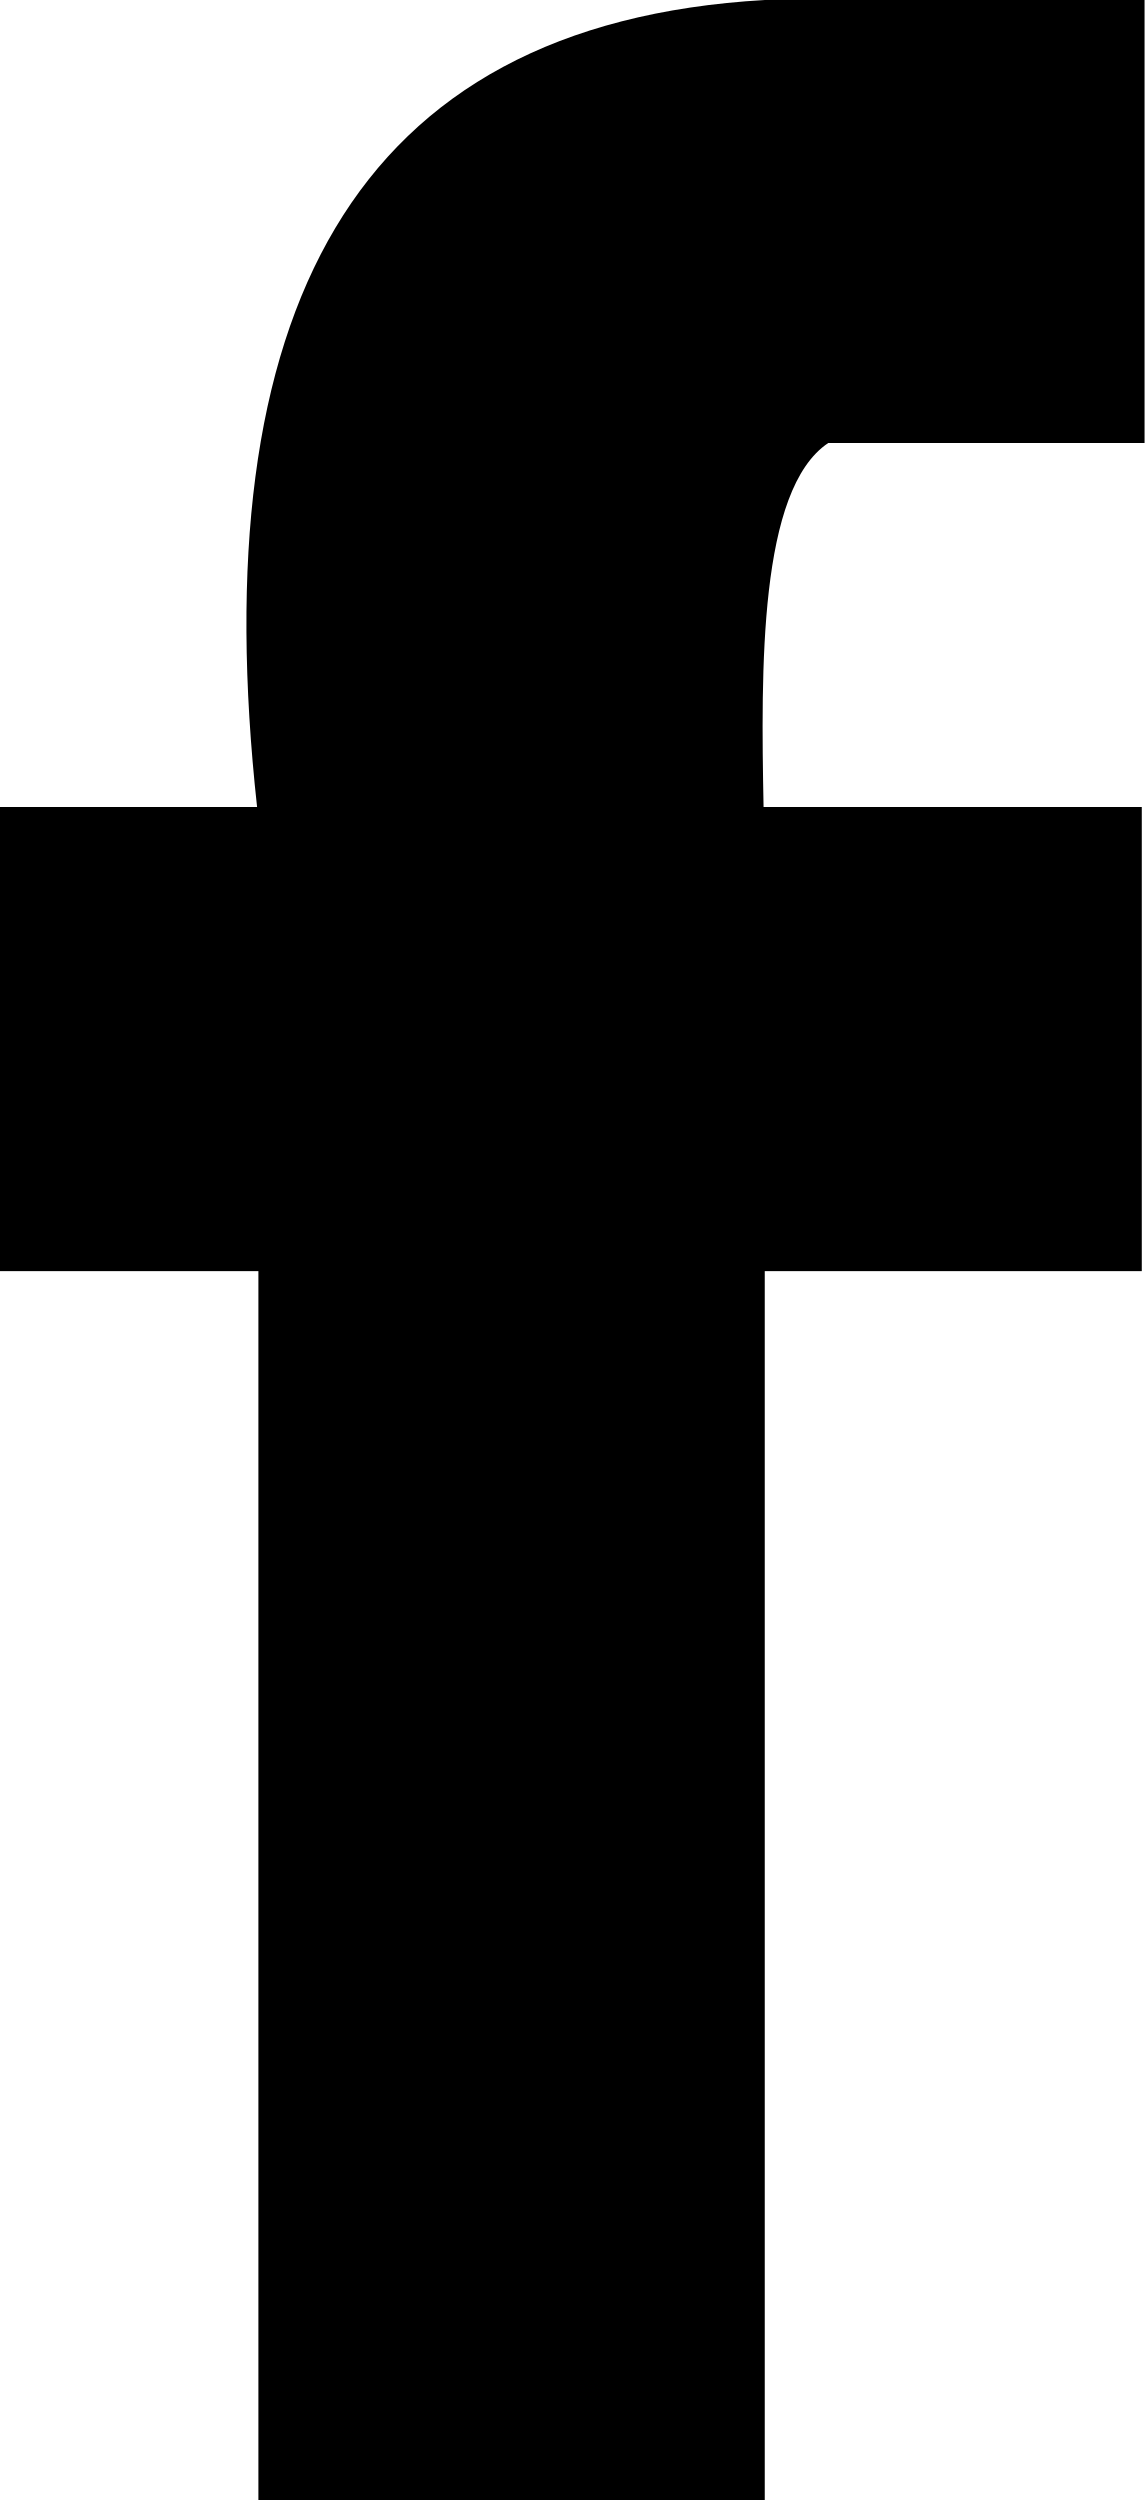
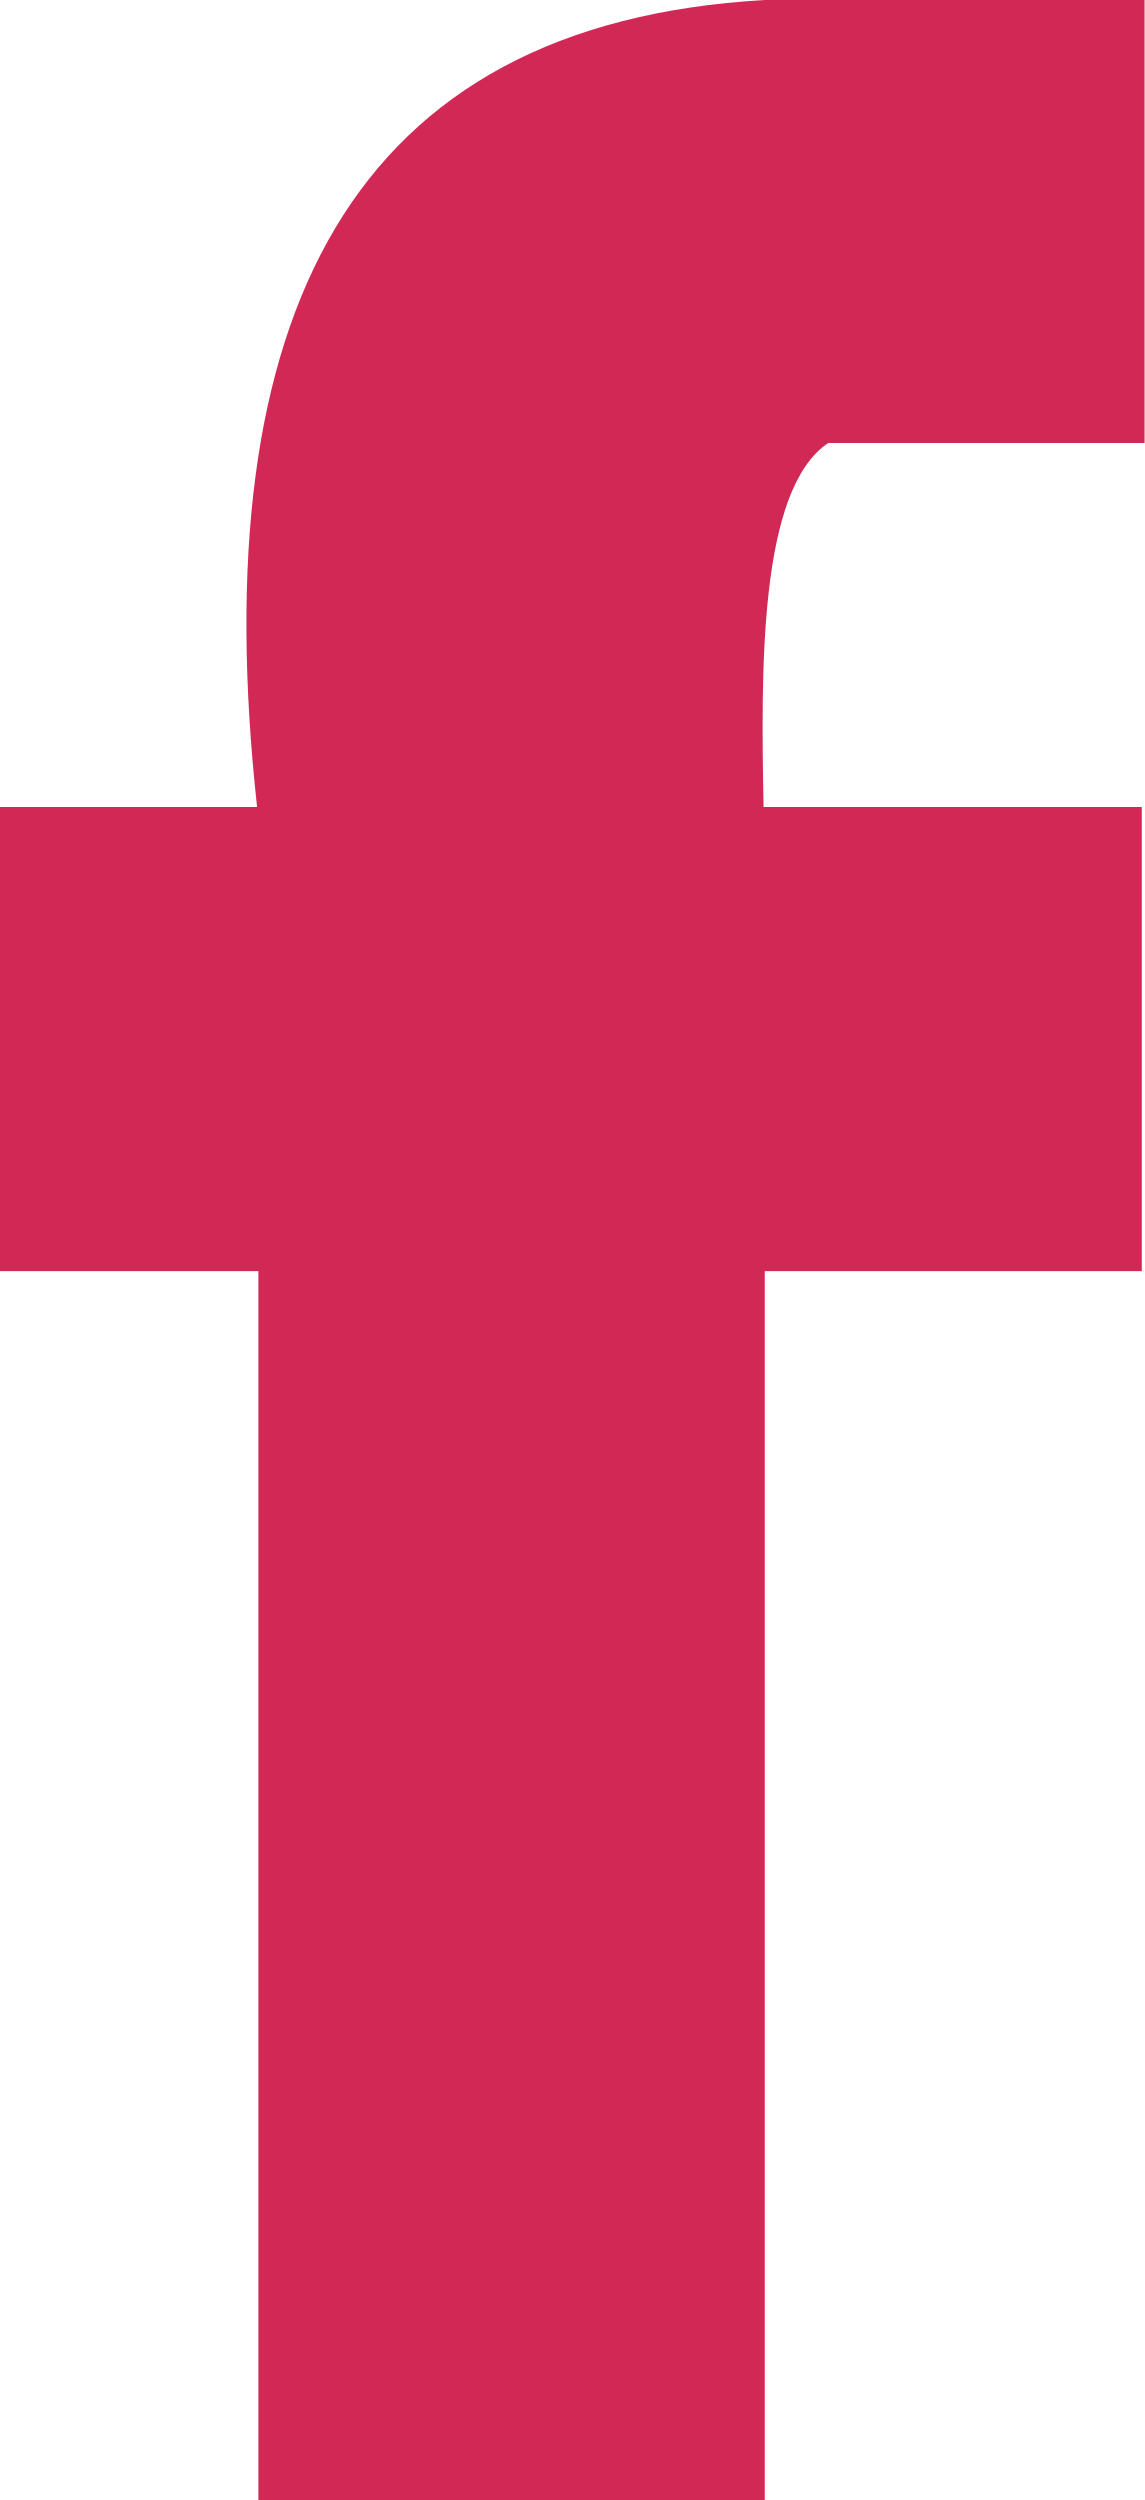
<svg xmlns="http://www.w3.org/2000/svg" width="8.673" height="18.944">
-   <path d="M6.275 3.357h2.398V0H5.795C2.656.18 1.54 2.387 1.948 6.115H0v3.517h1.958v9.312h3.837V9.632h2.857V6.115H5.786c-.02-1.045-.036-2.406.49-2.758z" />
+   <path fill="#d22856" d="M6.275 3.357h2.398V0H5.795C2.656.18 1.54 2.387 1.948 6.115H0v3.517h1.958v9.312h3.837V9.632h2.857V6.115H5.786c-.02-1.045-.036-2.406.49-2.758z" />
</svg>
